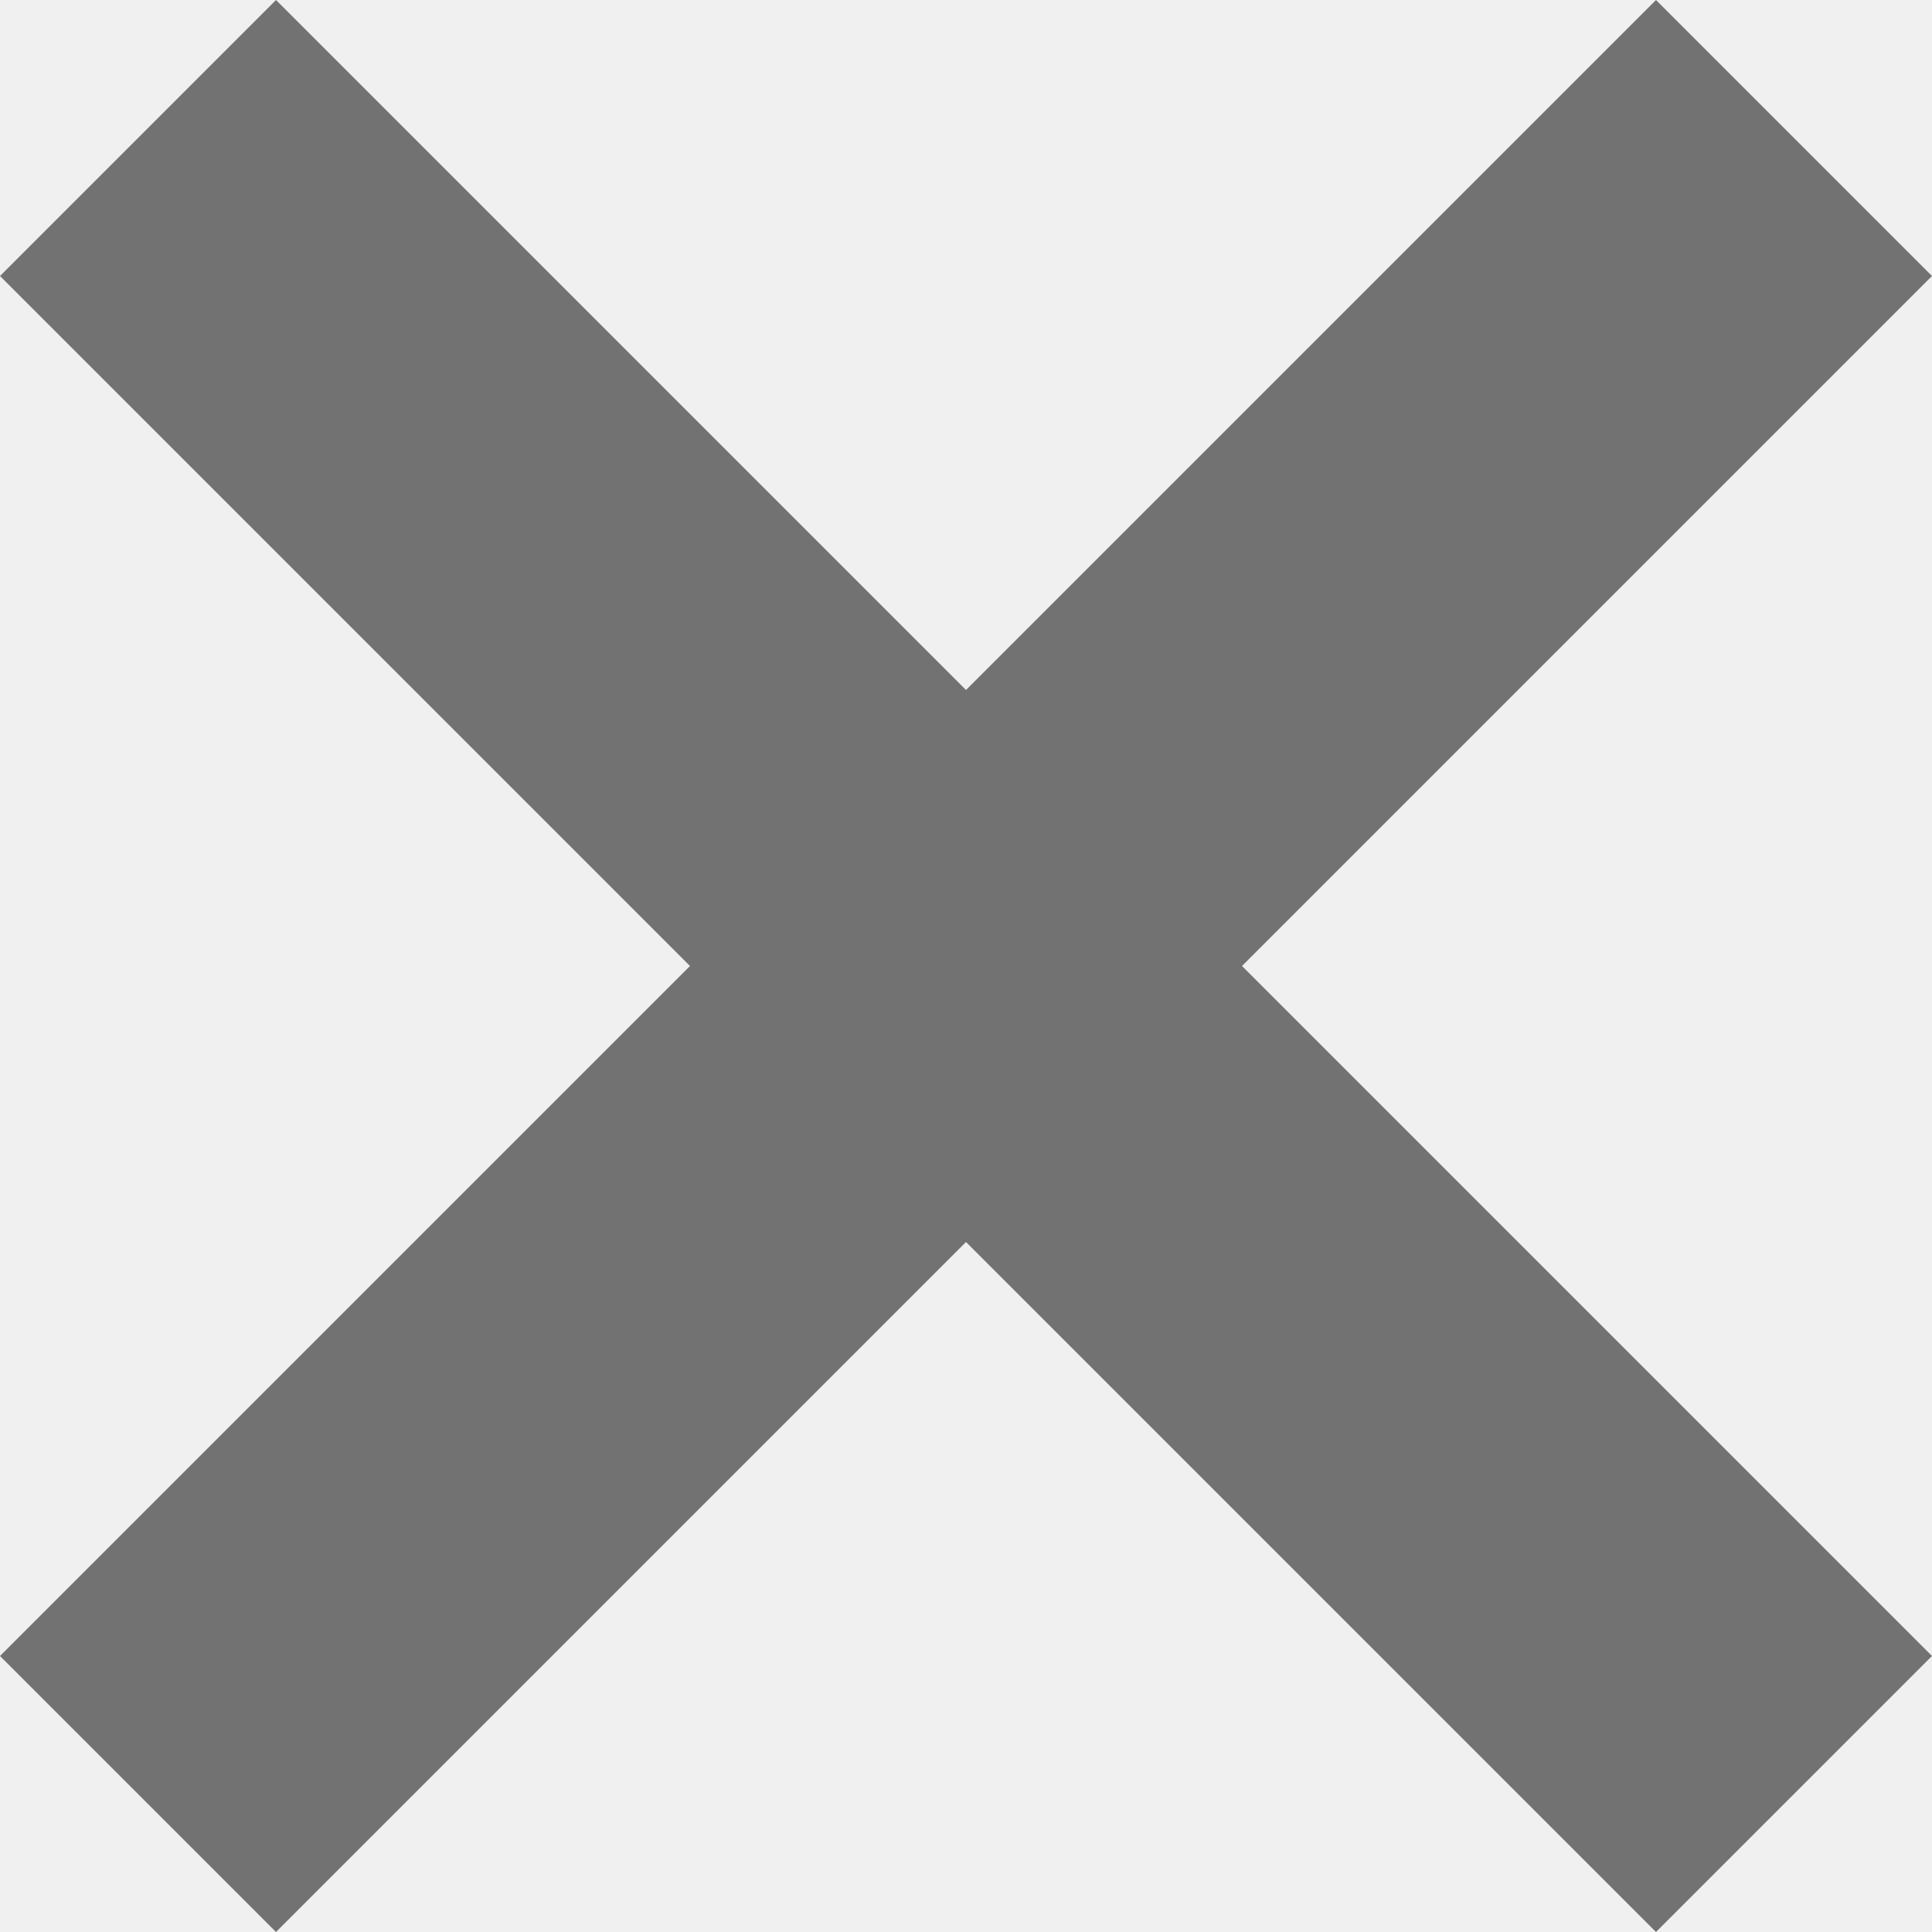
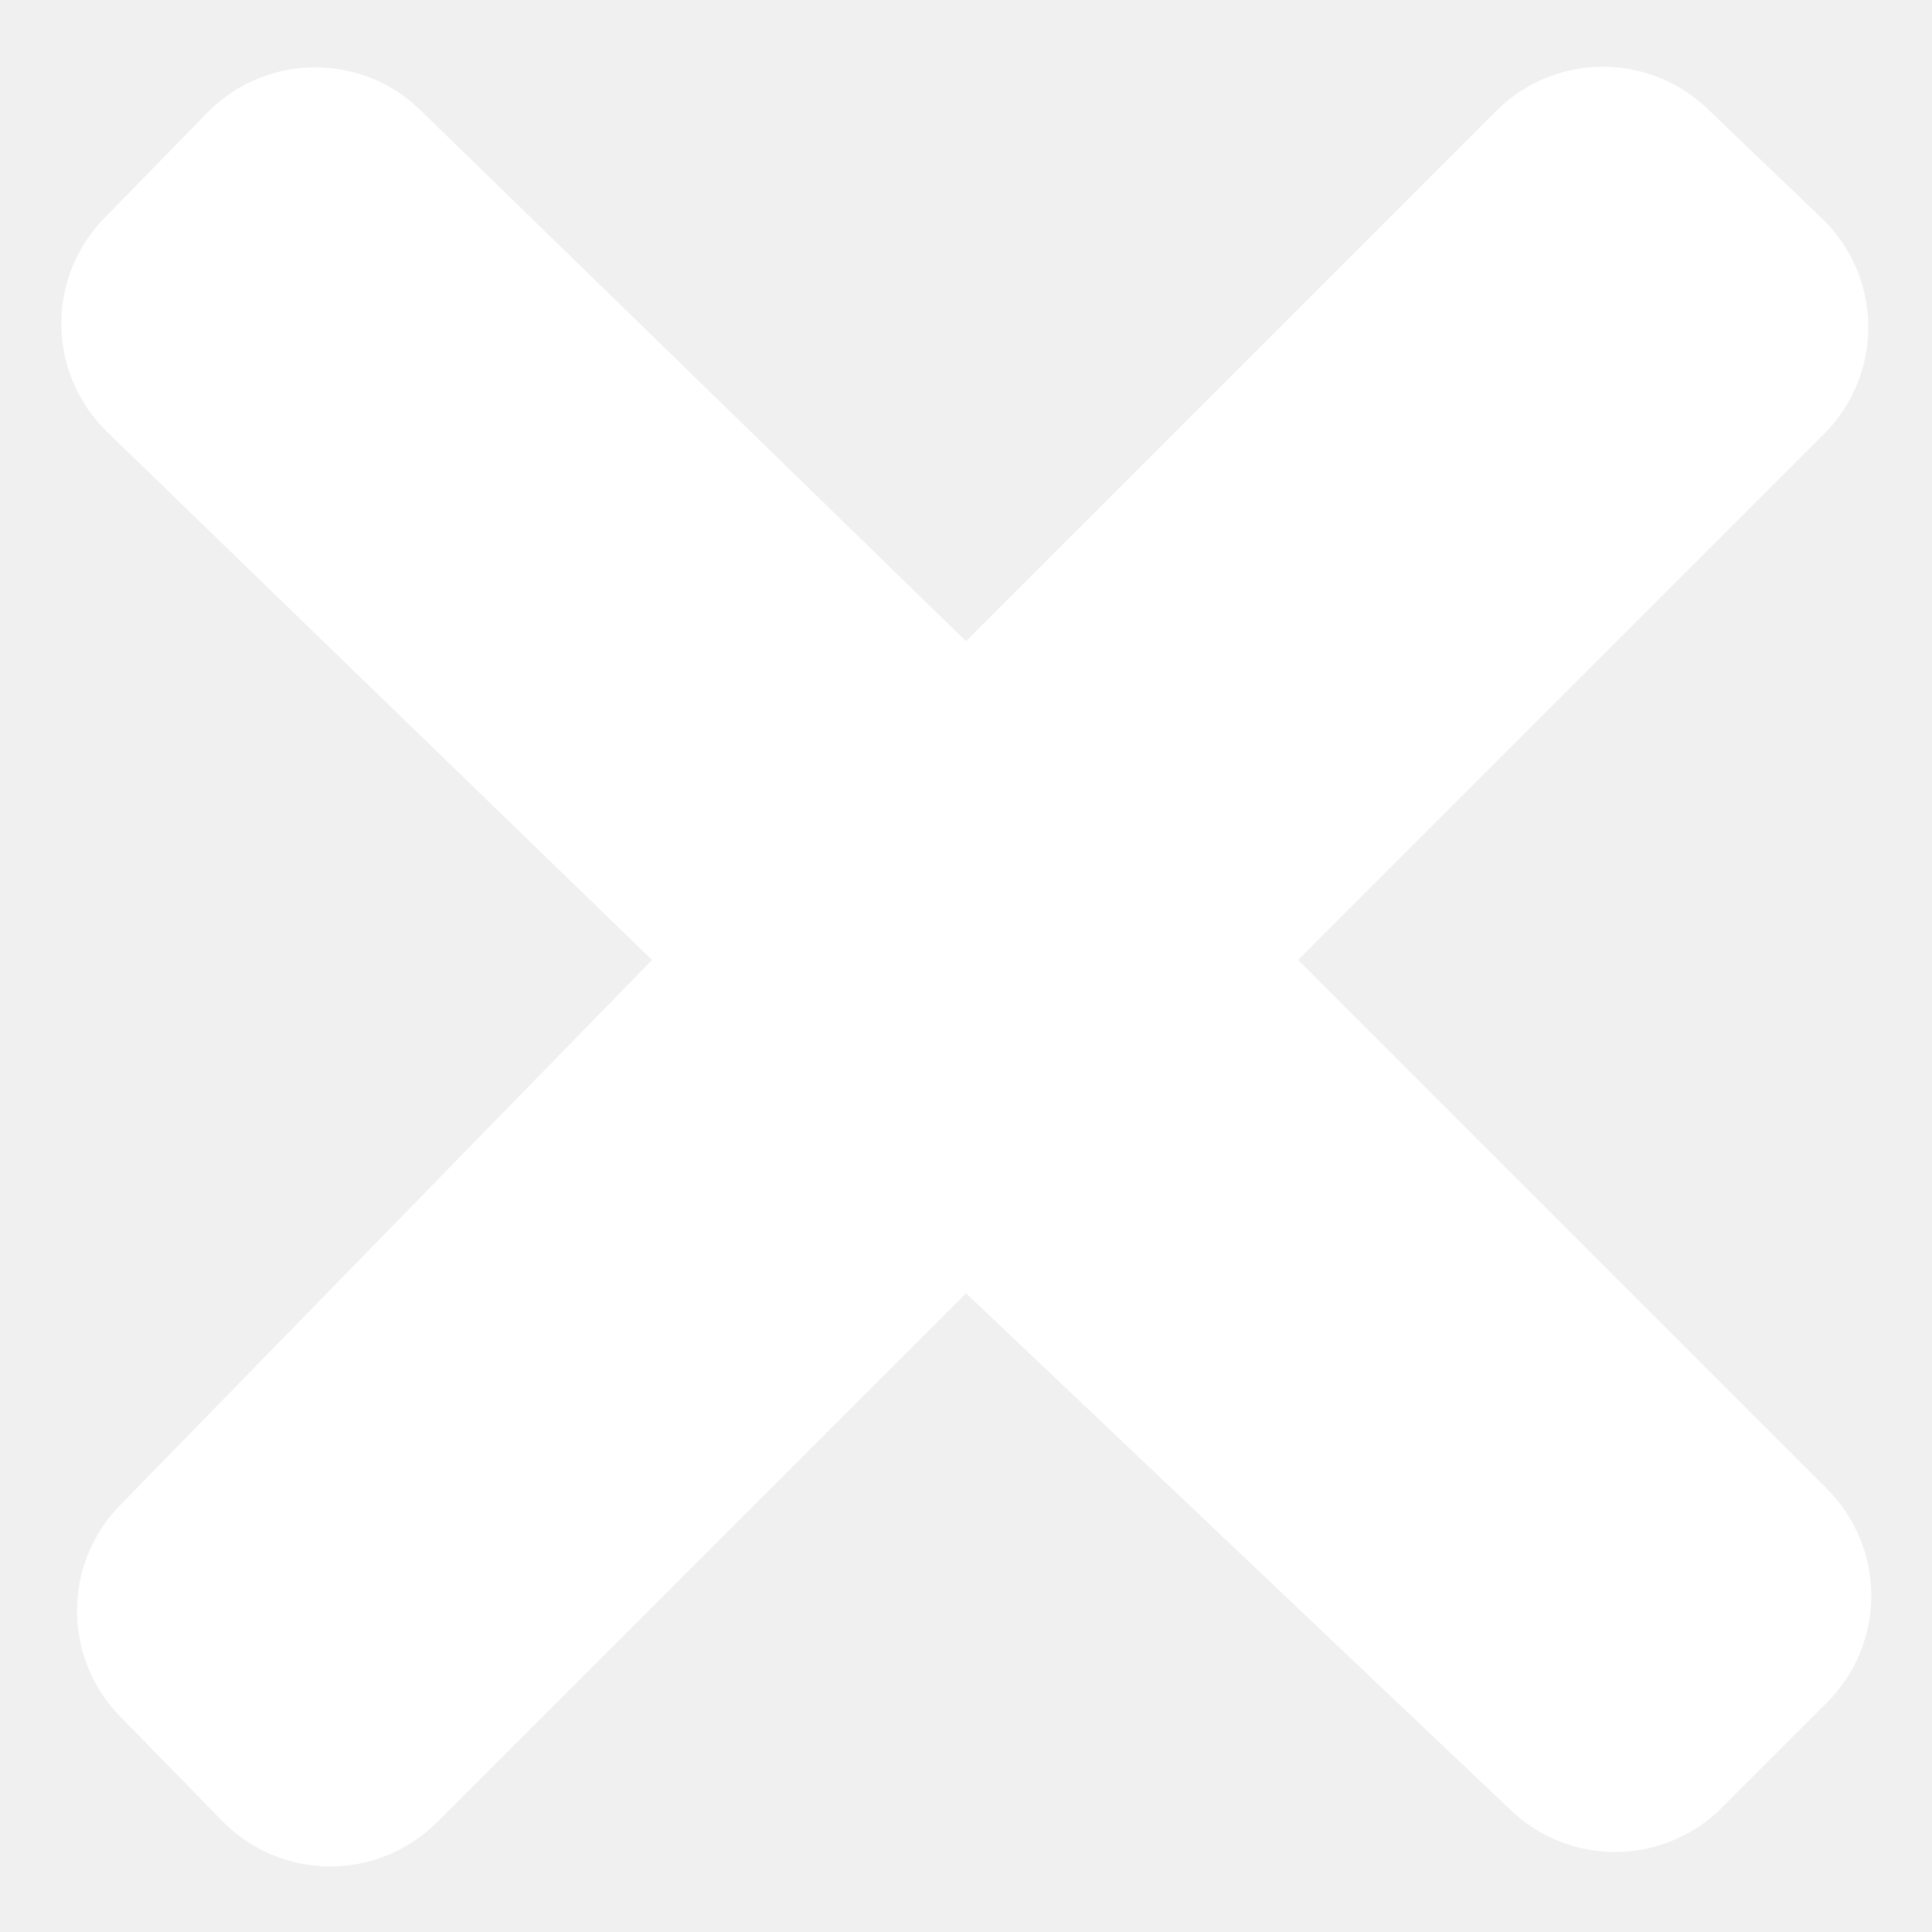
- <svg xmlns="http://www.w3.org/2000/svg" width="14px" height="14px" viewBox="0 0 14 14" version="1.1">
-   <defs />
-   <g id="Page-1" stroke="none" stroke-width="1" fill="none" fill-rule="evenodd">
-     <g id="Wayback-Version-One" transform="translate(-1169, -18)" fill="#727272">
-       <g id="Close" transform="translate(1169, 18)">
-         <polygon id="Path-1" points="0 2 2 0 14 12 12 14" />
-         <polygon id="Path-2" points="2 14 0 12 12 0 14 2" />
-       </g>
-     </g>
-   </g>
+ <svg xmlns="http://www.w3.org/2000/svg" id="Layer_1" data-name="Layer 1" viewBox="0 0 16 16">
+   <defs>
+     <style>.cls-1{fill:#fff}</style>
+   </defs>
+   <path class="cls-1" d="M15.11 3.59l-4.36 4.36 4.38 4.38a1.25 1.25 0 0 1 0 1.77l-.88.88a1.25 1.25 0 0 1-1.75 0L8 10.71l-4.38 4.38a1.25 1.25 0 0 1-1.77 0L1 14.22a1.25 1.25 0 0 1 0-1.76l4.4-4.51L.88 3.57a1.25 1.25 0 0 1 0-1.78l.85-.87a1.25 1.25 0 0 1 1.76 0L8 5.31l4.4-4.4a1.25 1.25 0 0 1 1.75 0l.94.9a1.25 1.25 0 0 1 .02 1.78z" id="icon-stop" />
</svg>
